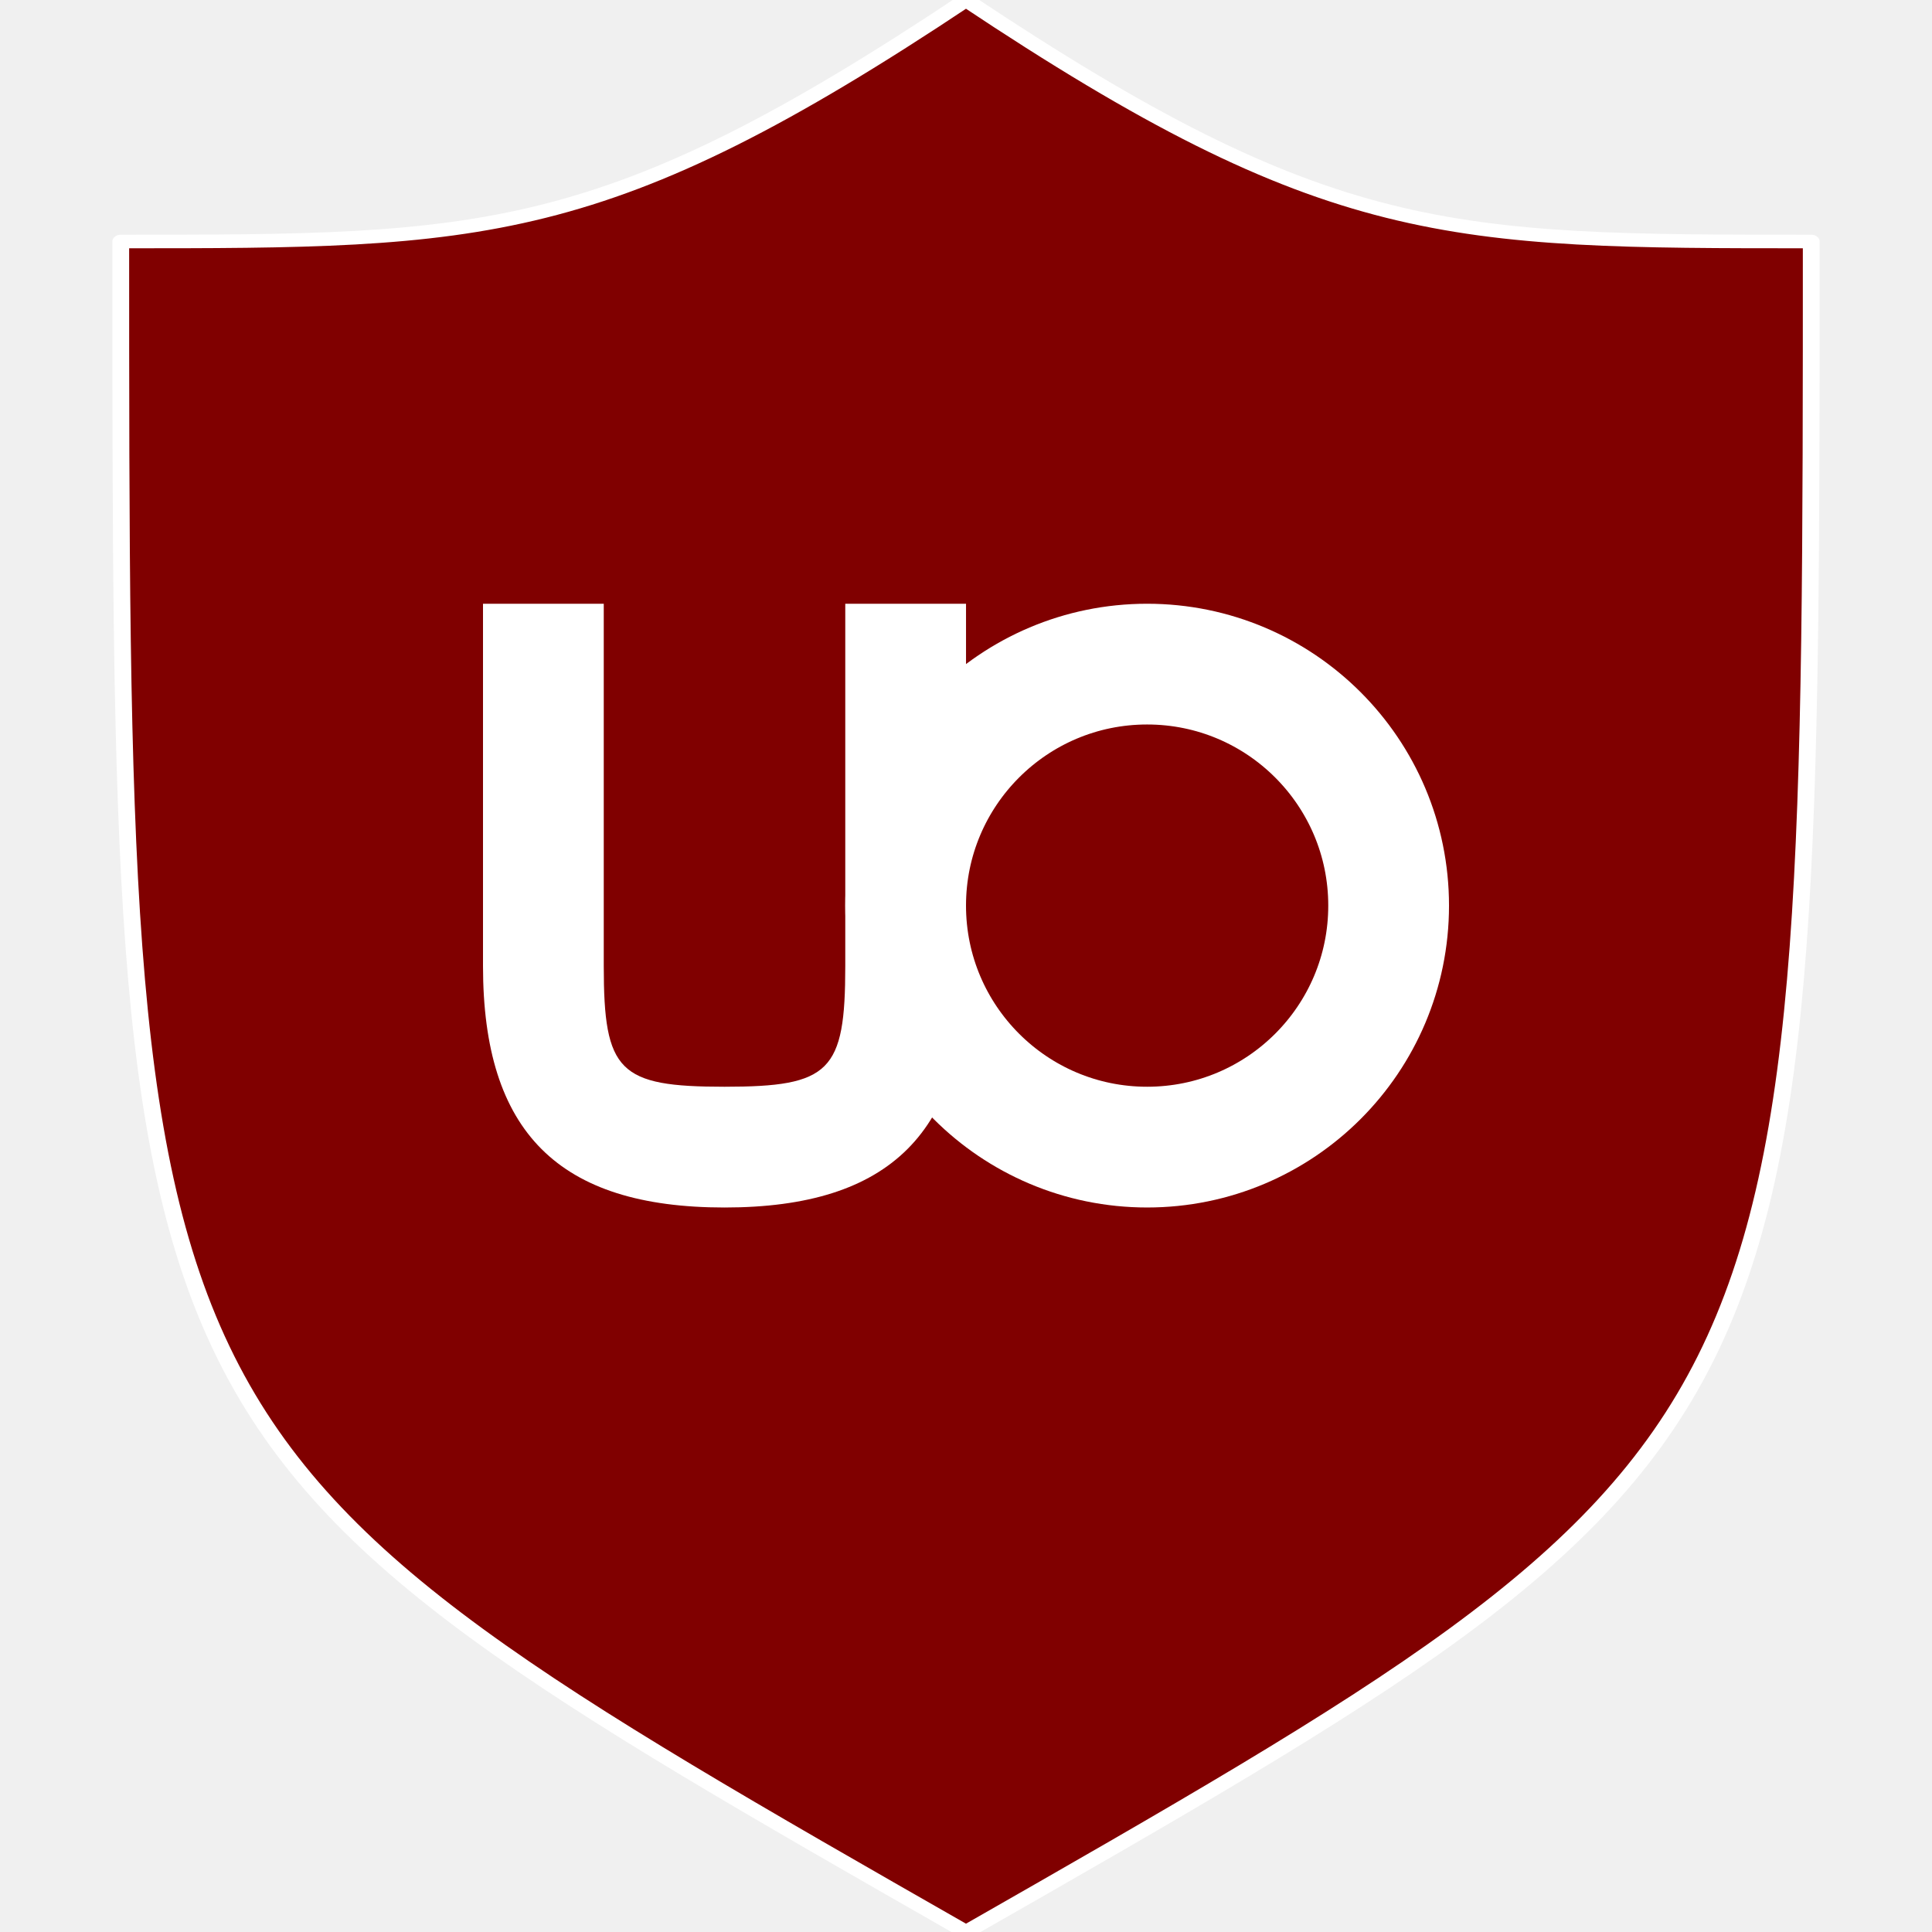
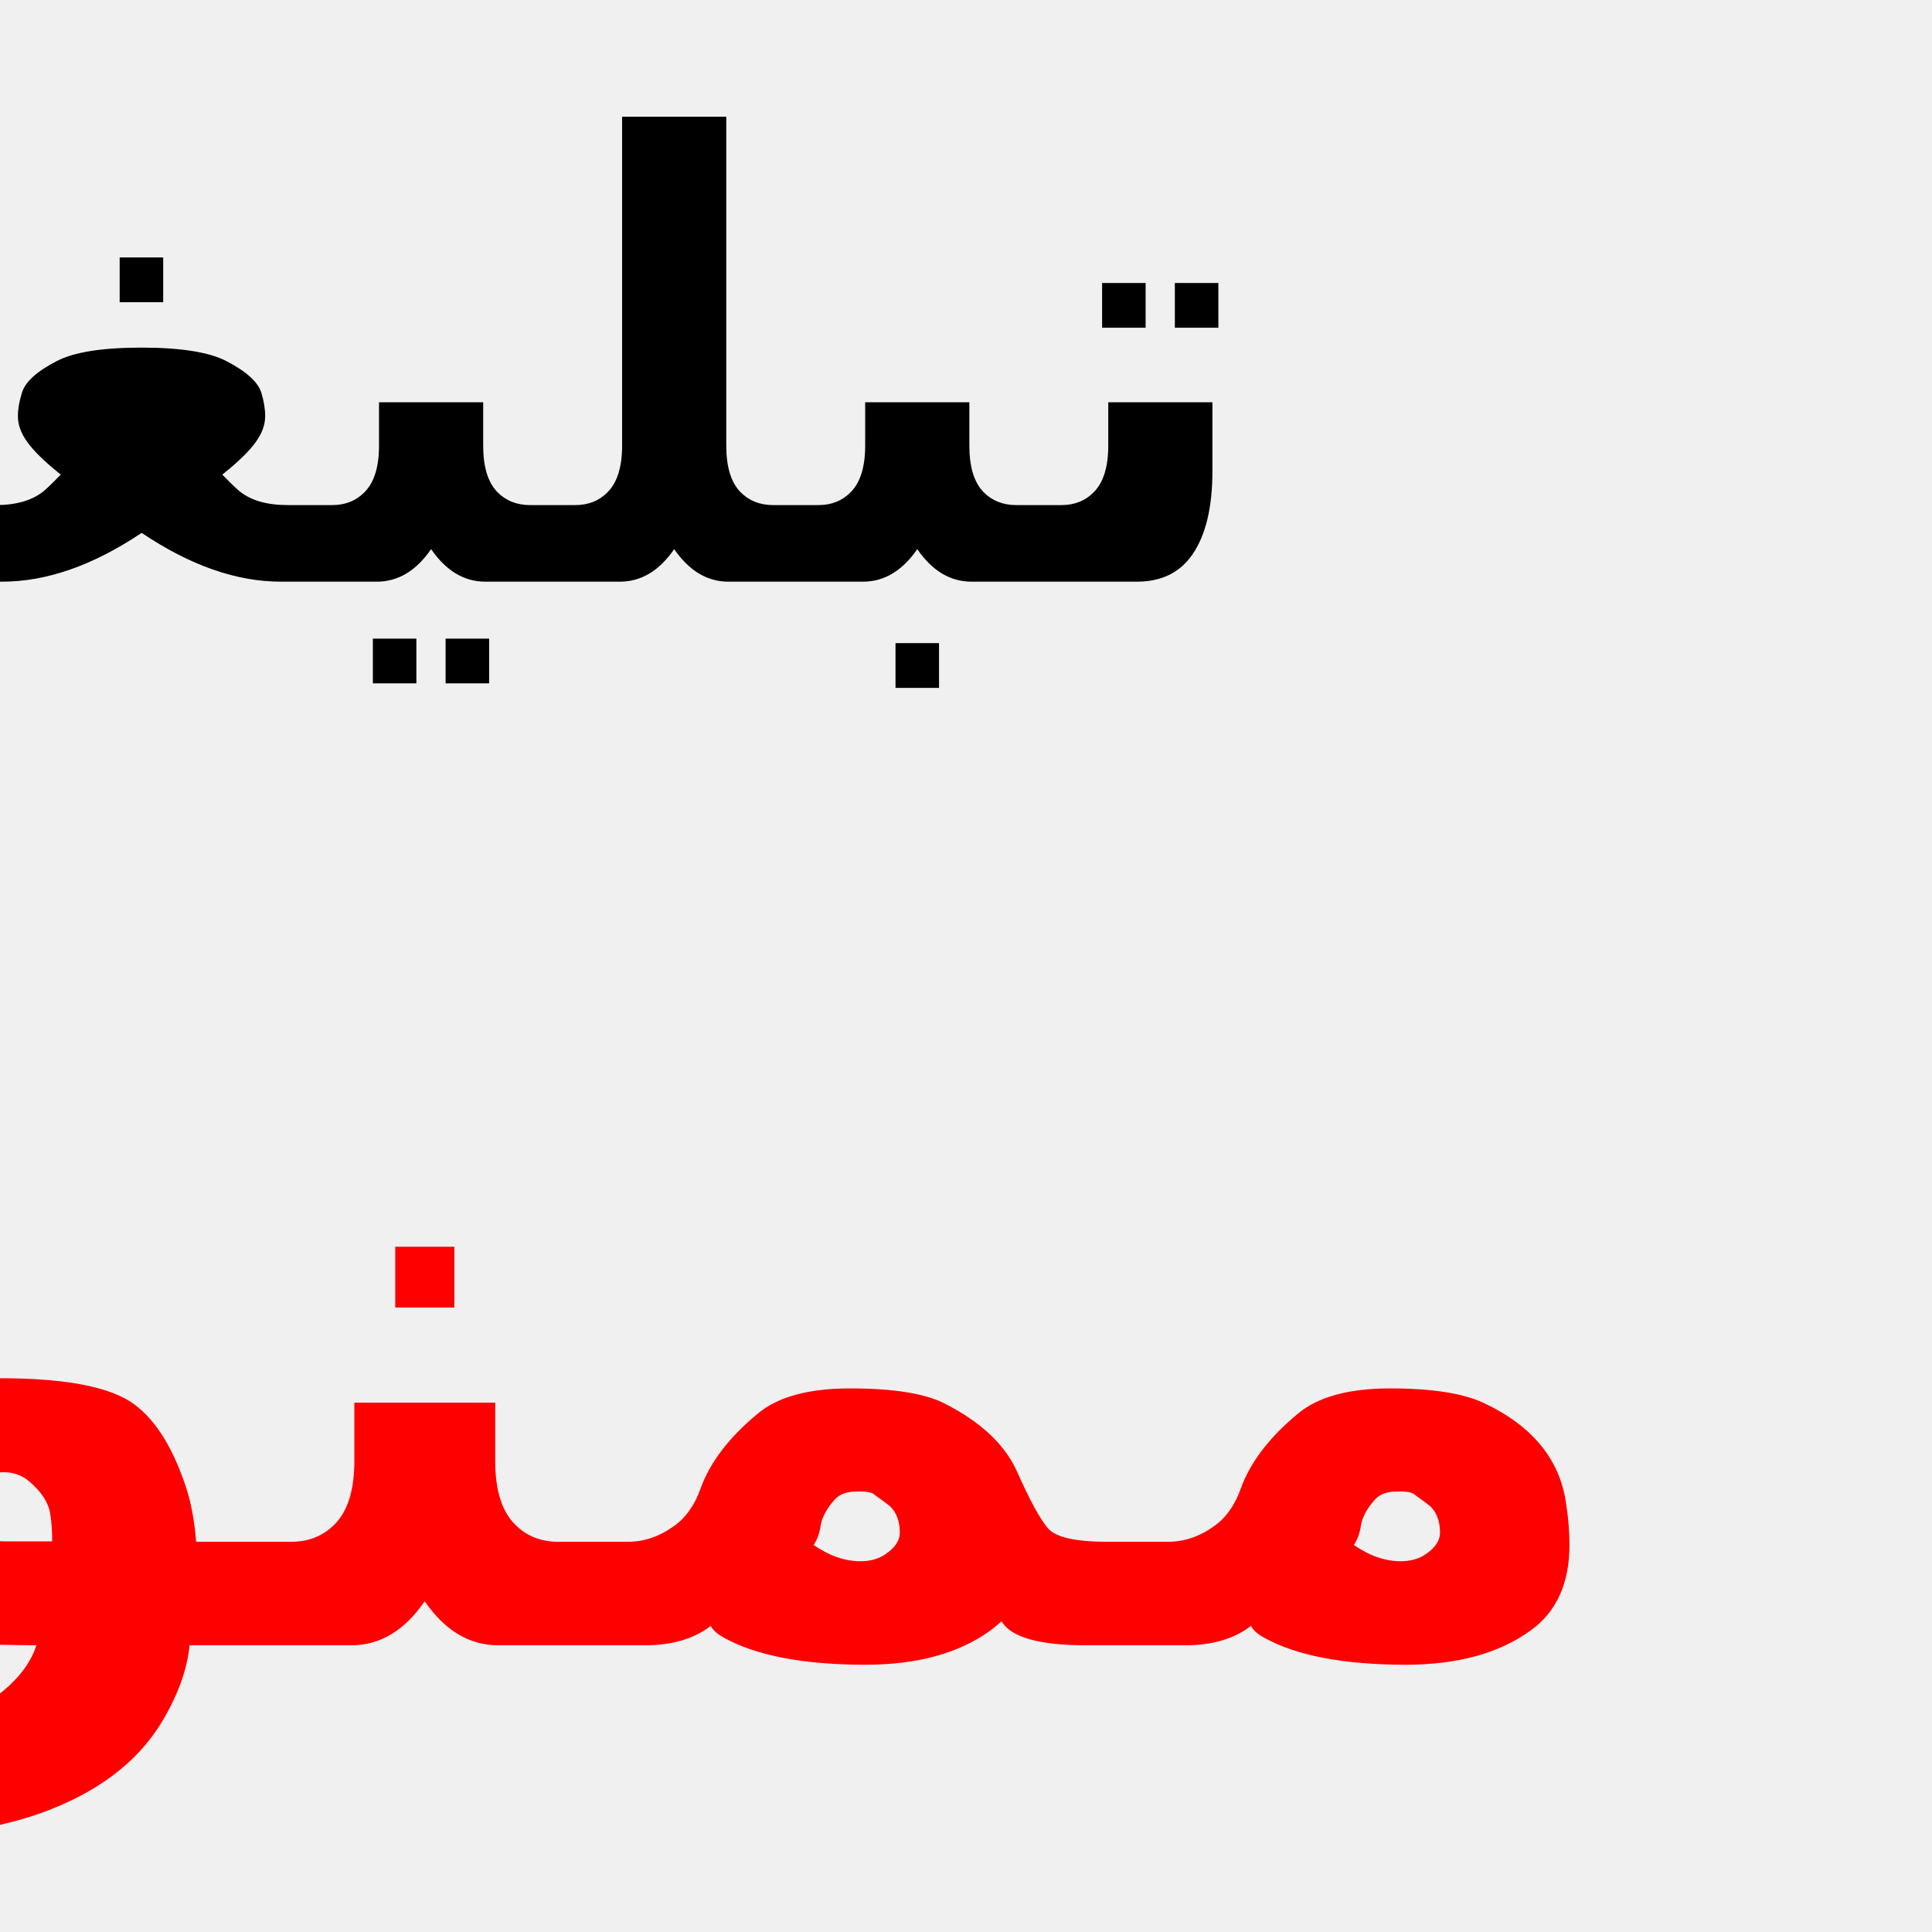
- <svg xmlns="http://www.w3.org/2000/svg" version="1.1" viewBox="0 0 128 128" height="128" width="128">
-   <g style="display:inline;opacity:1">
-     <g style="fill:#800000;fill-opacity:1;stroke:#ffffff;stroke-width:1.621;stroke-linecap:round;stroke-miterlimit:4;stroke-opacity:1;stroke-dasharray:none;display:inline" transform="matrix(0.6778654,0,0,0.5614183,-241.0754,-247.2771)" />
-     <g transform="matrix(-0.6945203,0,0,0.5610969,375.0296,-247.4295)" style="fill:#800000;fill-opacity:1;stroke:#ffffff;stroke-width:1.602;stroke-linecap:round;stroke-miterlimit:4;stroke-opacity:1;stroke-dasharray:none;display:inline;stroke-linejoin:round">
-       <path d="m 447.834,669.099 c -80.631,-57.031 -80.631,-57.031 -80.631,-199.609 34.556,0 46.075,0 80.631,-28.516 m 0,228.125 c 80.631,-57.031 80.631,-57.031 80.631,-199.609 -34.556,0 -46.075,0 -80.631,-28.516" style="fill:#800000;fill-opacity:1;fill-rule:nonzero;stroke:#ffffff;stroke-width:1.602;stroke-linecap:round;stroke-linejoin:round;stroke-miterlimit:4;stroke-opacity:1;stroke-dasharray:none" />
-     </g>
-   </g>
-   <g transform="translate(-17.87255,-17.32535)" style="display:inline">
-     <ellipse transform="matrix(1.333333,0,0,1.333333,-42.29086,-31.10846)" ry="12" rx="12" cy="81.325" cx="102.123" style="fill:none;stroke:#ffffff;stroke-width:6;stroke-miterlimit:4;stroke-opacity:1;stroke-dasharray:none;display:inline;" />
-     <g style="fill:#ffffff;fill-opacity:1;stroke:#ffffff;stroke-width:2;stroke-miterlimit:4;stroke-opacity:1;stroke-dasharray:none" transform="scale(1.001803,0.9982007)">
-       <path d="m 81.725,81.472 c 0,11.02 -4.991,16.029 -15.971,16.029 -10.98,0 -15.971,-5.009 -15.971,-16.029 l 0,-24.043 7.986,0 0,24.043 c 0,7.013 0.998,8.014 7.986,8.014 6.987,0 7.986,-1.002 7.986,-8.014 l 0,-24.043 7.986,0 z" style="fill:#ffffff;stroke:#ffffff;stroke-width:0;stroke-linecap:square;stroke-linejoin:miter;stroke-miterlimit:4;stroke-dasharray:none;" />
-     </g>
+ <svg xmlns="http://www.w3.org/2000/svg" width="512" height="512" viewBox="0 0 135.467 135.467" version="1.1" id="svg16">
+   <defs id="defs10">
+     <rect x="5.132" y="4.224" width="127.936" height="126.099" id="rect867" />
+   </defs>
+   <g id="layer1">
+     <text xml:space="preserve" id="text865" style="line-height:1.25;font-family:sans-serif;font-size:0px;white-space:pre;shape-inside:url(#rect867);" />
+     <text xml:space="preserve" style="font-style:normal;font-variant:normal;font-weight:normal;font-stretch:normal;font-size:57.291px;line-height:1.25;font-family:'Far.Mitra';-inkscape-font-specification:'Far.Mitra';stroke-width:0.398" x="66.848" y="40.228" id="text925" transform="scale(0.9862831,1.013908)">
+       <tspan id="tspan923" x="66.848" y="40.228" style="font-style:normal;font-variant:normal;font-weight:bold;font-stretch:normal;font-size:42.333px;font-family:'Droid Arabic Naskh';-inkscape-font-specification:'Droid Arabic Naskh Bold';text-align:center;text-anchor:middle;stroke-width:0.398">تبلیغات</tspan>
+       <tspan x="66.848" y="113.779" style="font-style:normal;font-variant:normal;font-weight:bold;font-stretch:normal;font-family:'B Titr';-inkscape-font-specification:'B Titr Bold';text-align:center;text-anchor:middle;fill:#ff0000;fill-opacity:1;stroke-width:0.398" id="tspan927">ممنوع</tspan>
+     </text>
  </g>
</svg>
